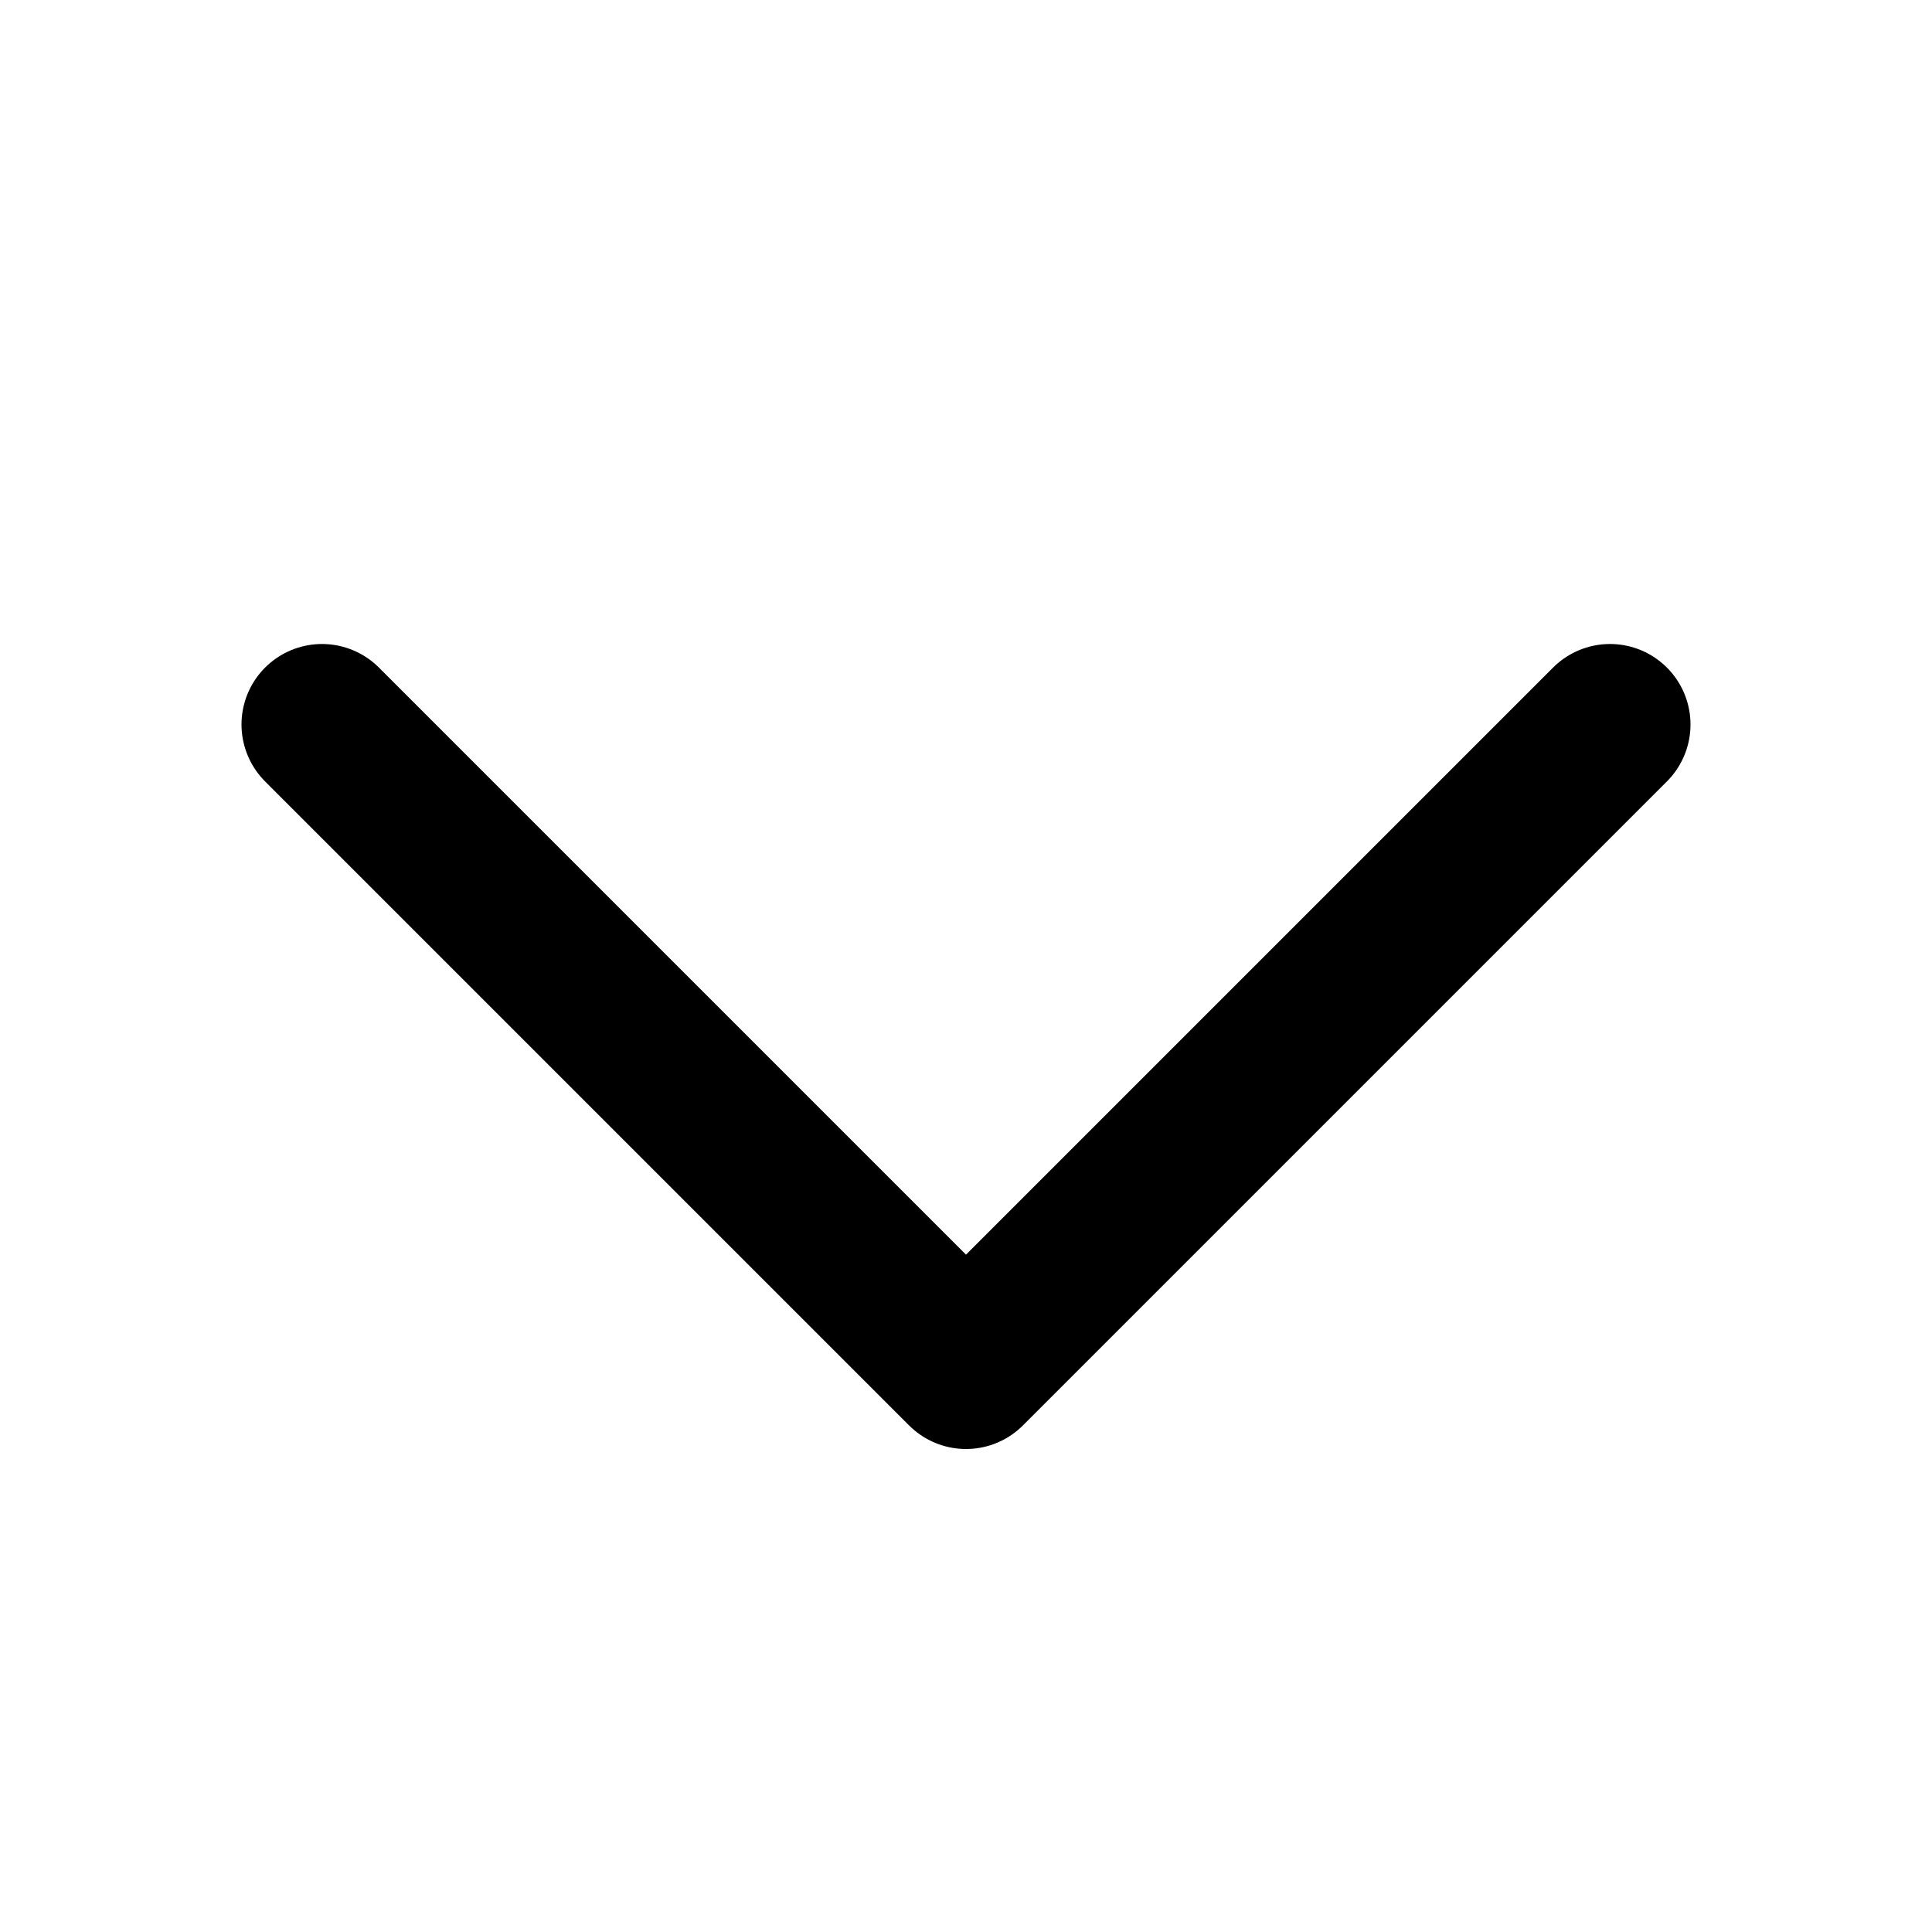
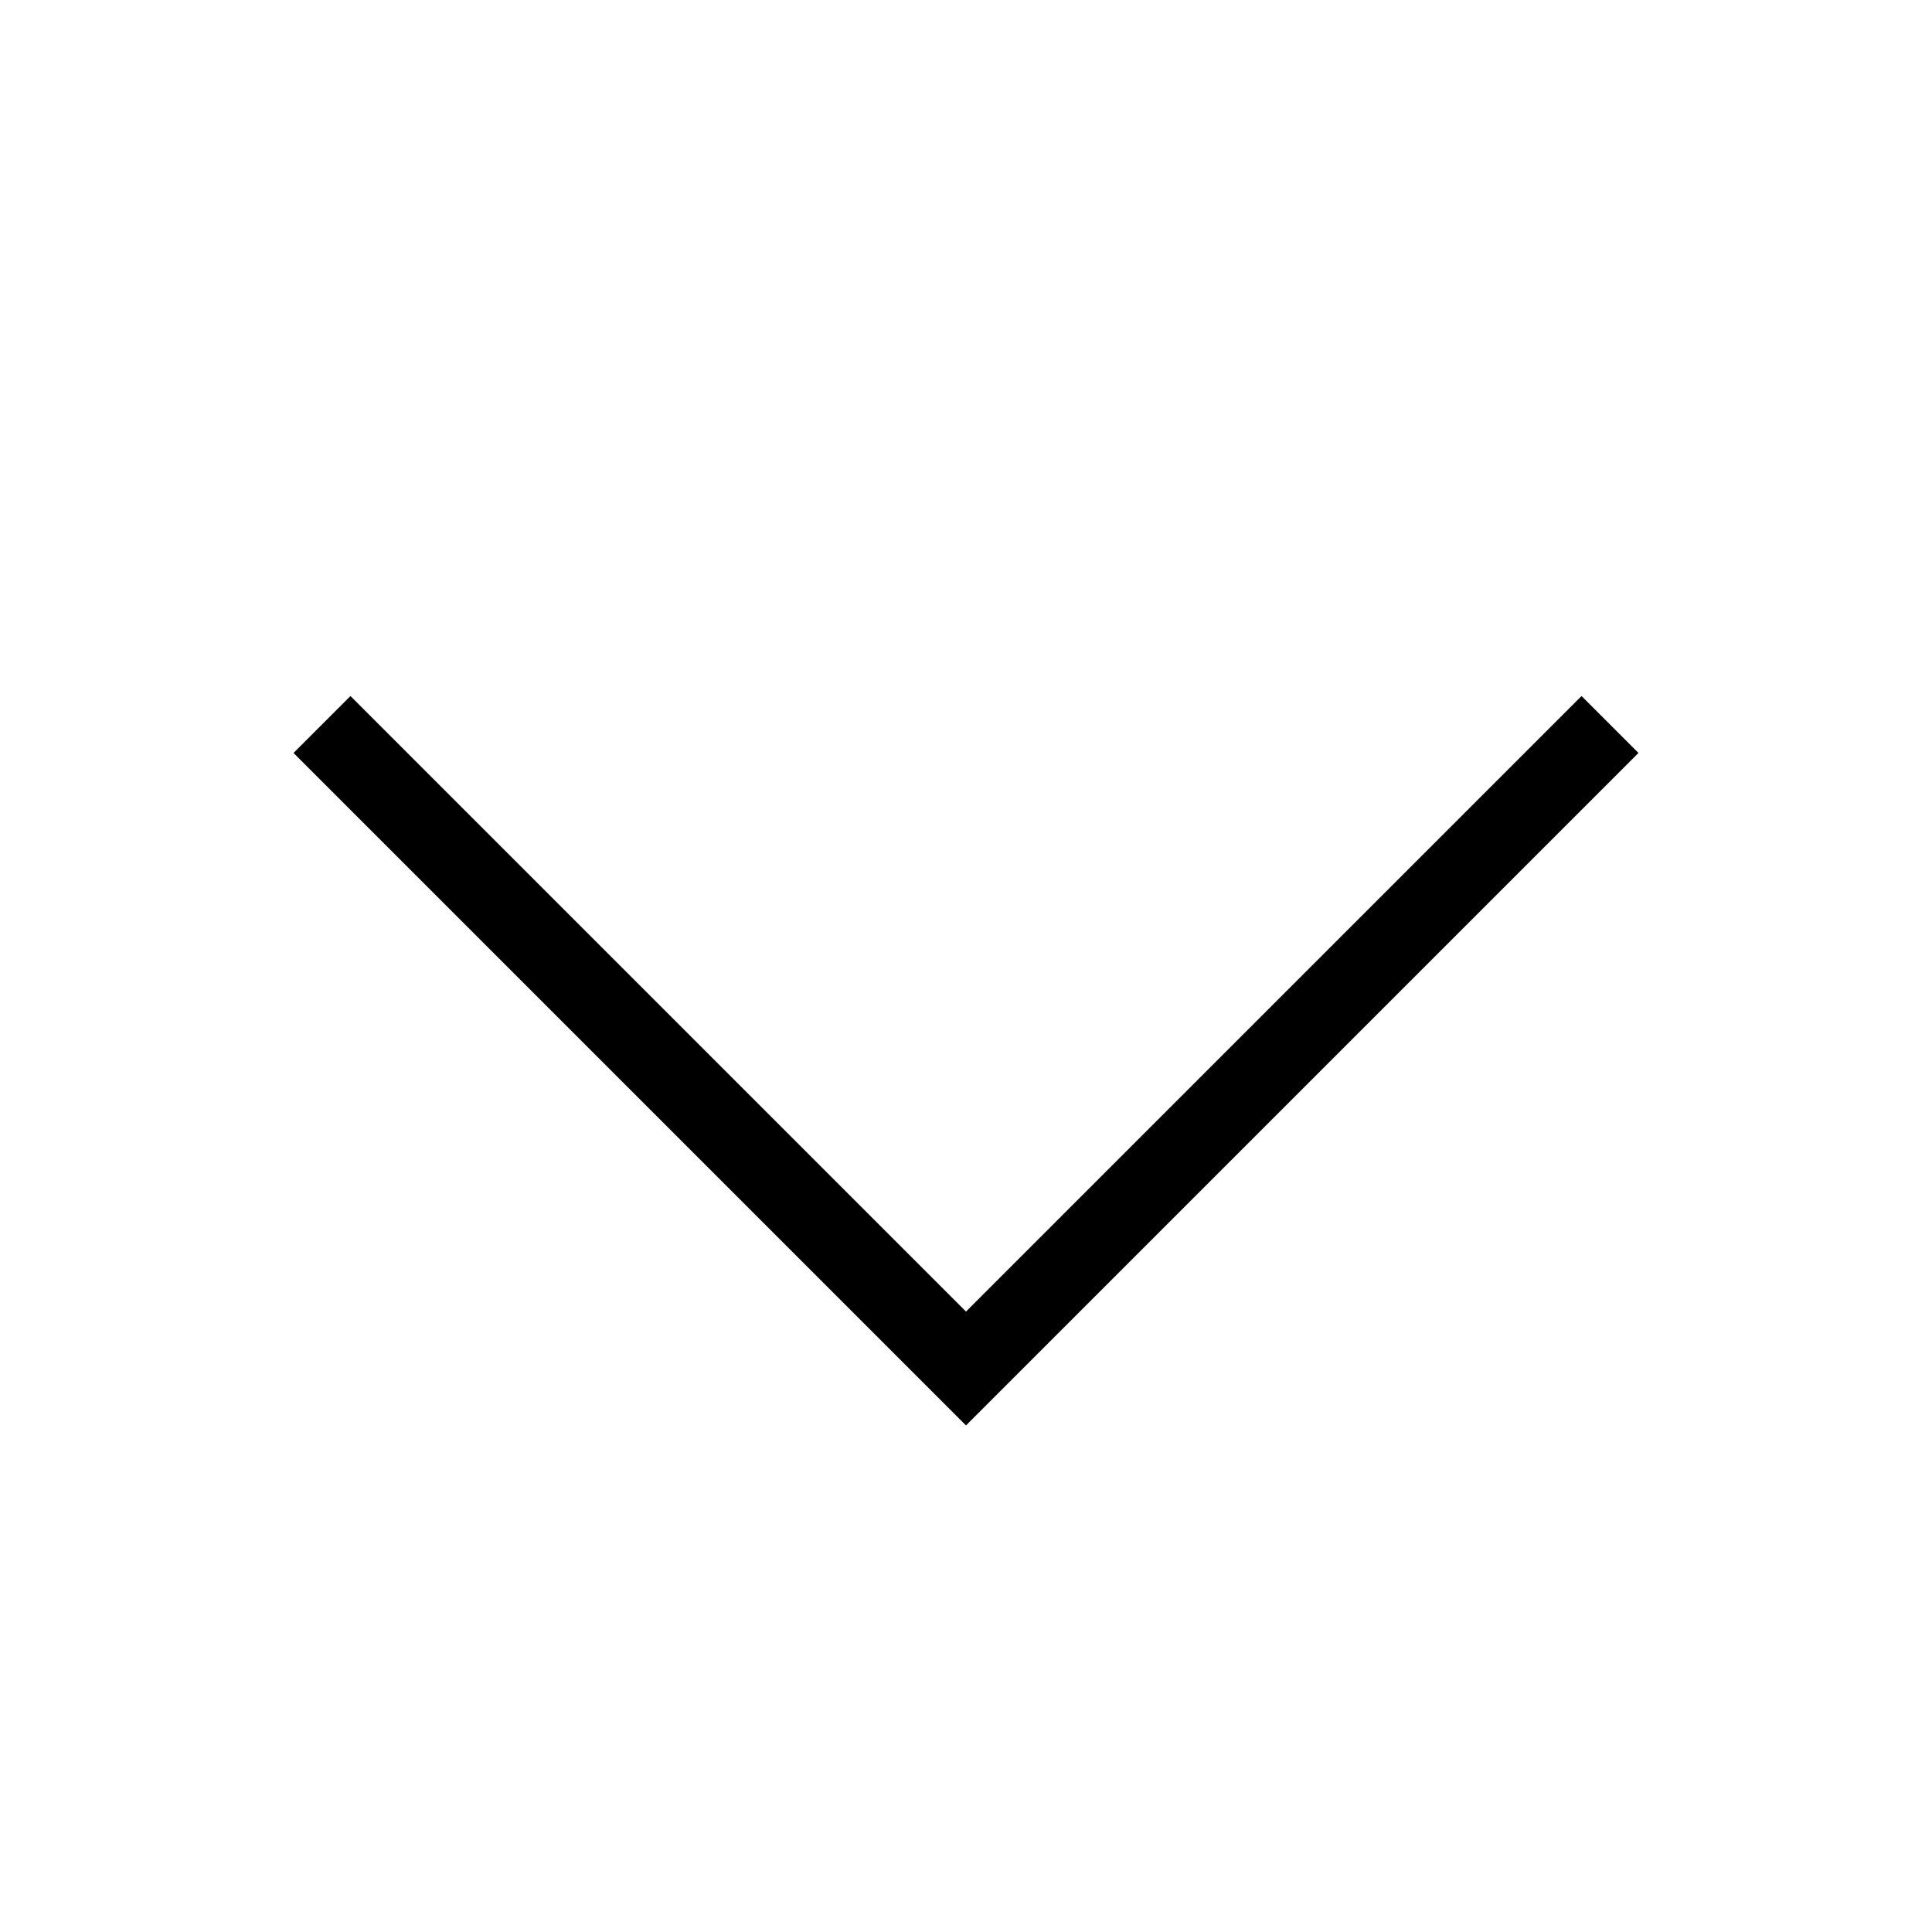
<svg xmlns="http://www.w3.org/2000/svg" width="24" height="24" viewBox="0 0 24 24" fill="none">
-   <path d="M4 9L12 17L20 9" stroke="black" stroke-width="2" stroke-linecap="round" stroke-linejoin="round" />
+   <path d="M4 9L12 17L20 9" stroke="black" strokeWidth="2" strokeLinecap="round" strokeLinejoin="round" />
</svg>
